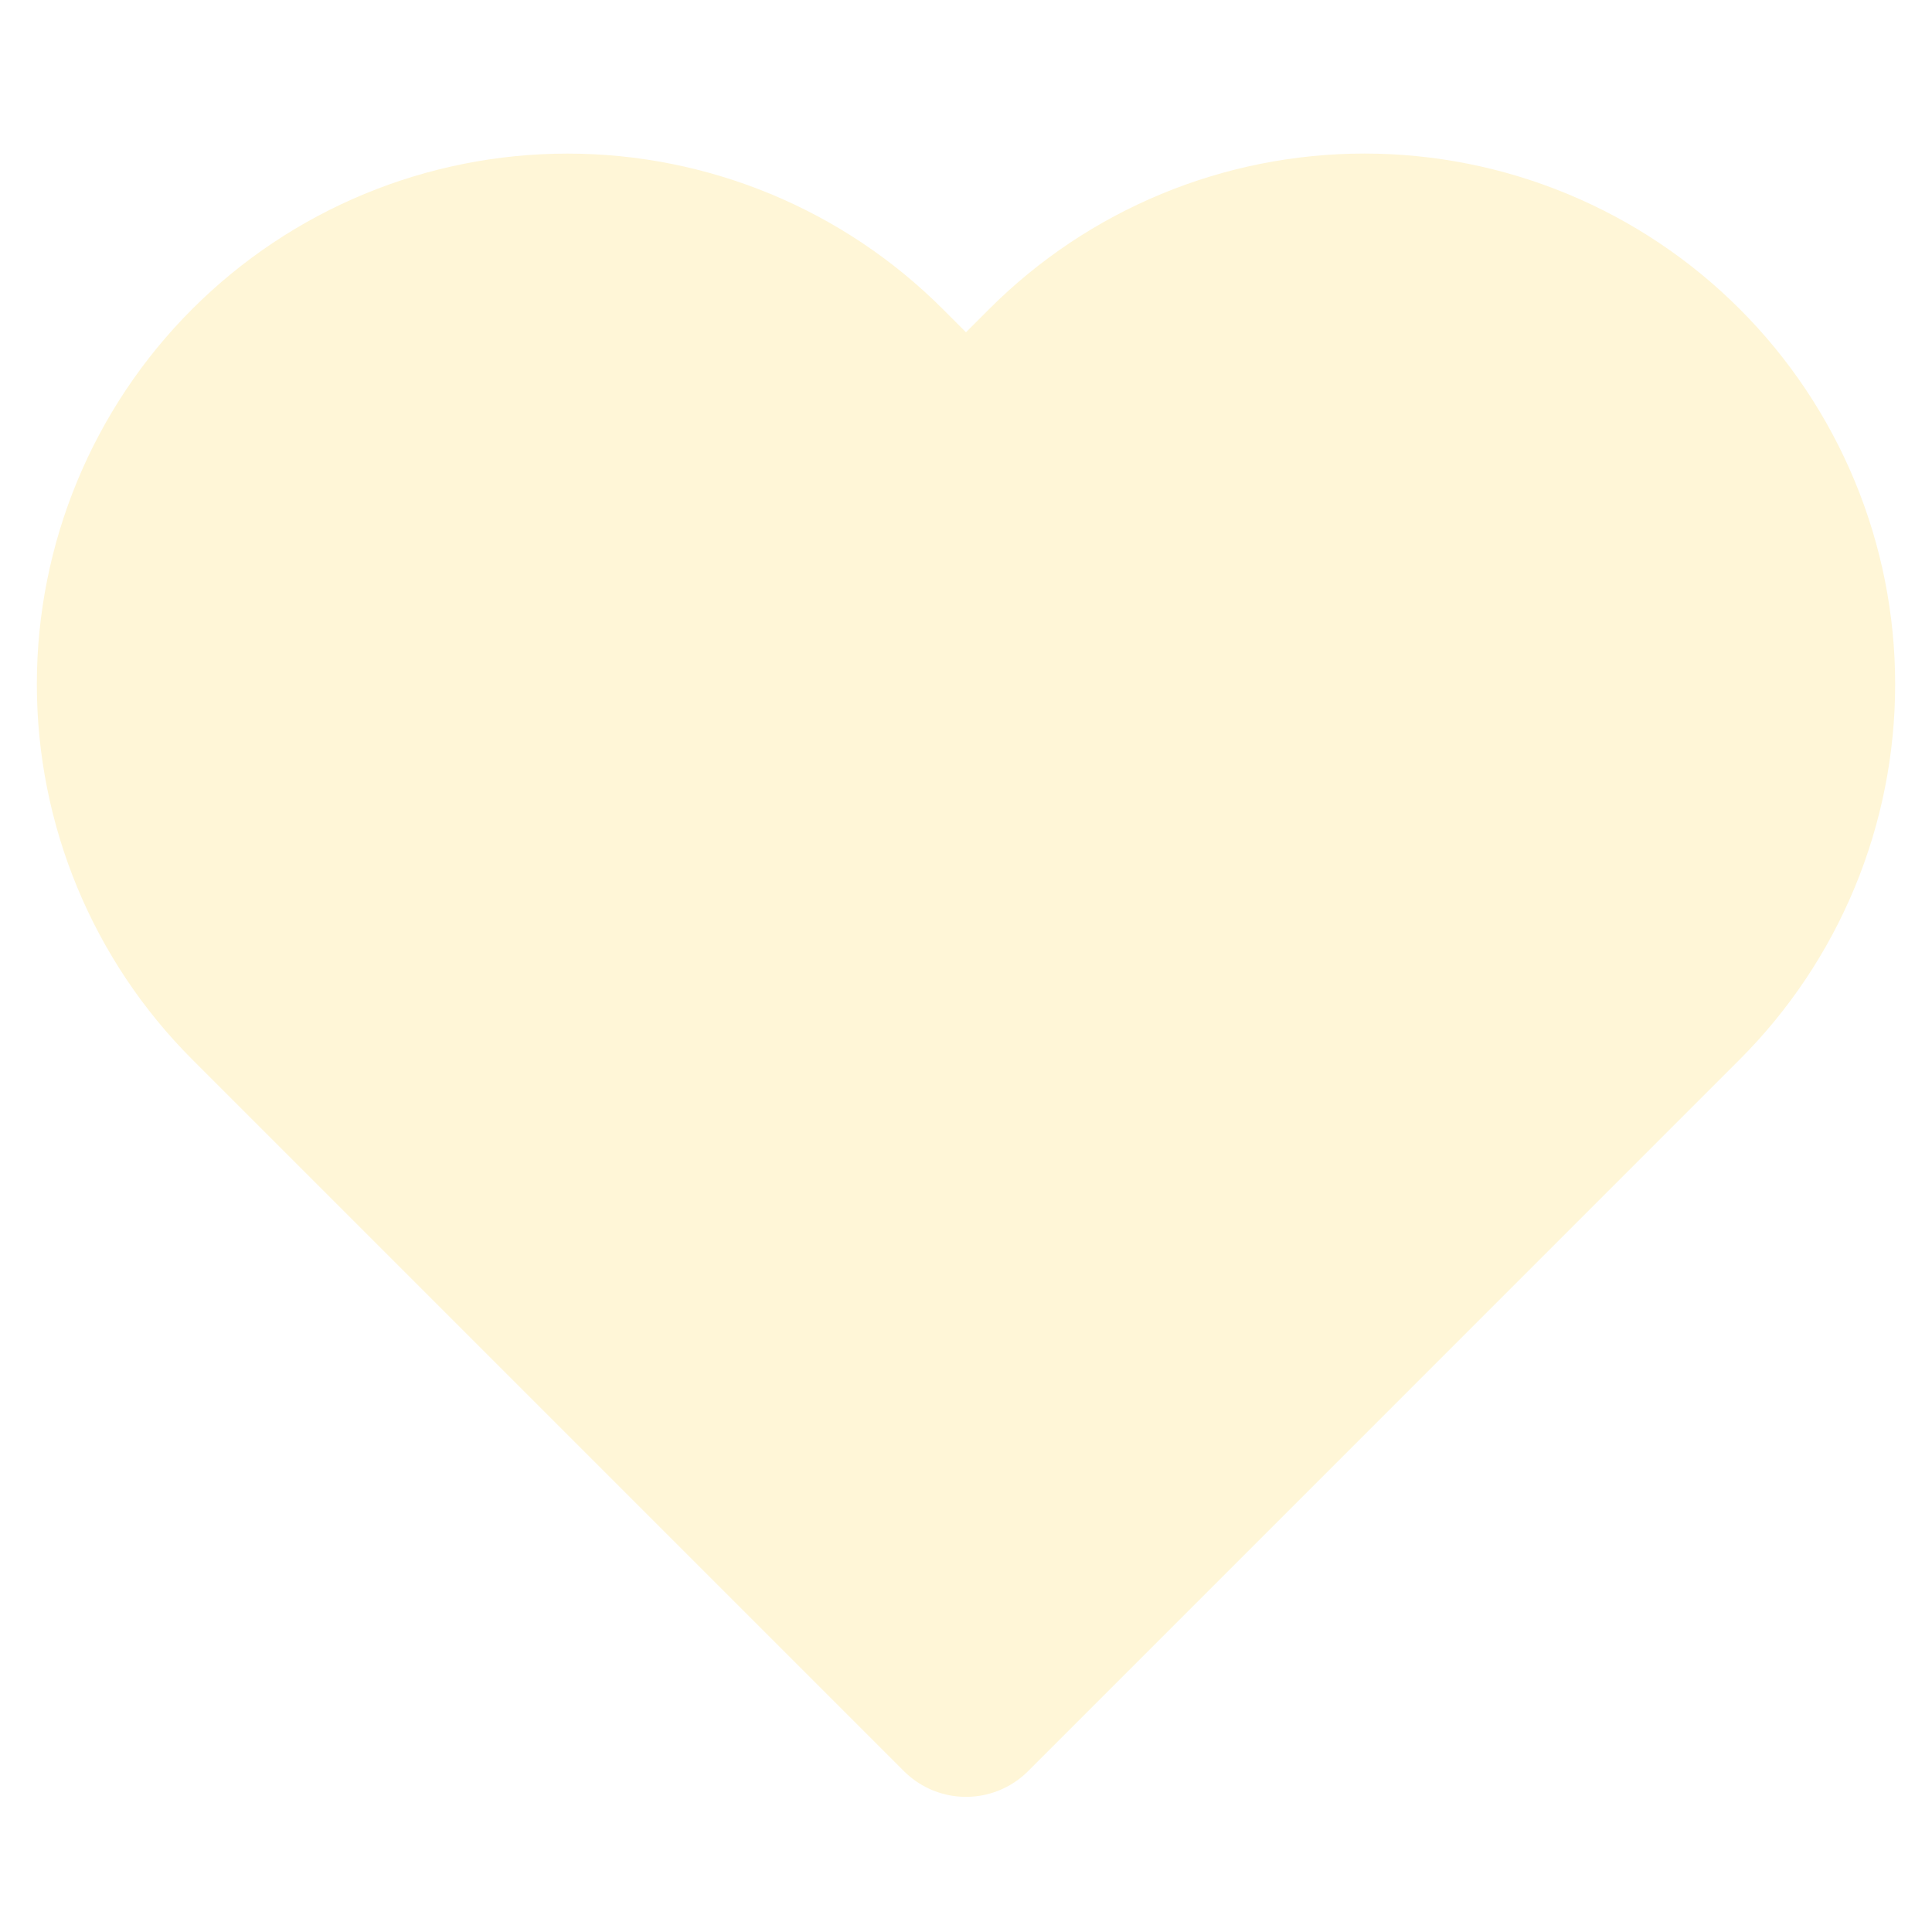
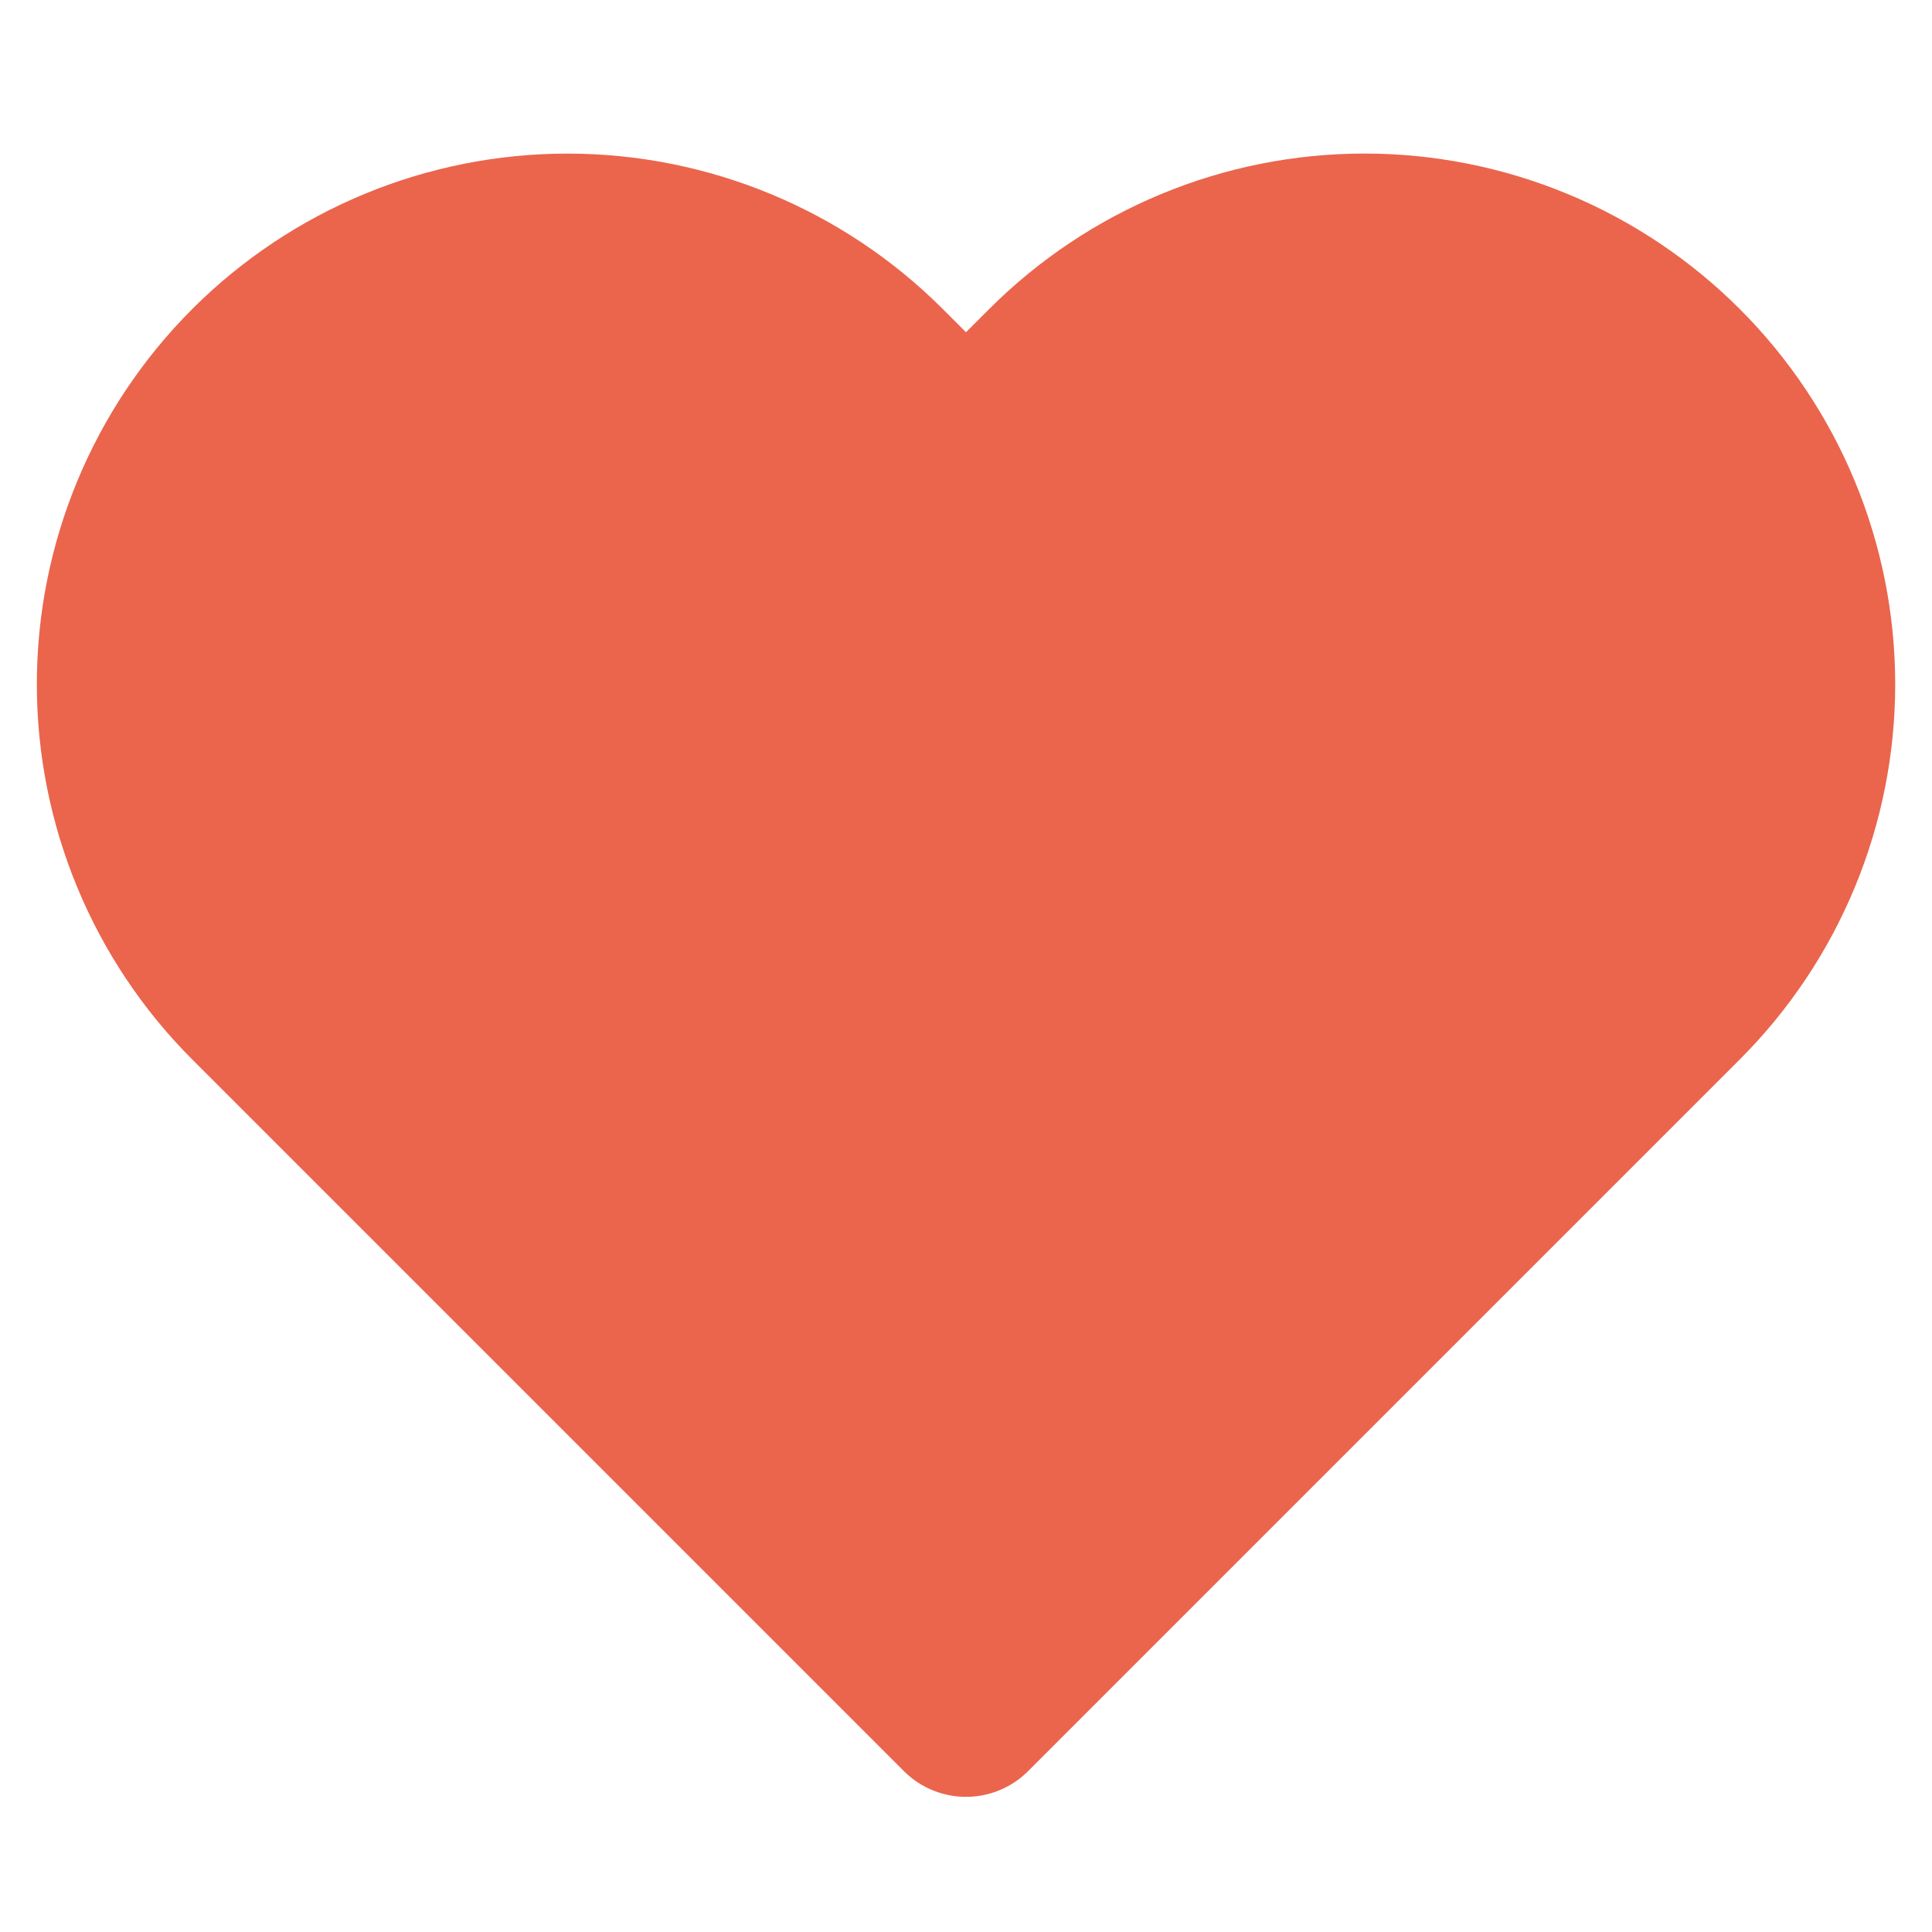
<svg xmlns="http://www.w3.org/2000/svg" width="44" height="44" viewBox="0 0 44 44" fill="none">
-   <path d="M38.206 8.452C37.27 7.515 36.158 6.772 34.934 6.265C33.711 5.758 32.399 5.497 31.075 5.497C29.75 5.497 28.438 5.758 27.215 6.265C25.991 6.772 24.879 7.515 23.943 8.452L22 10.395L20.056 8.452C18.165 6.56 15.6 5.498 12.925 5.498C10.25 5.498 7.684 6.56 5.793 8.452C3.901 10.343 2.839 12.908 2.839 15.583C2.839 18.258 3.901 20.823 5.793 22.715L22 38.922L38.206 22.715C39.143 21.779 39.886 20.667 40.393 19.443C40.9 18.219 41.161 16.908 41.161 15.583C41.161 14.259 40.9 12.947 40.393 11.723C39.886 10.5 39.143 9.388 38.206 8.452Z" fill="#FFF6D7" stroke="#FFF6D7" stroke-width="4" stroke-linecap="round" stroke-linejoin="round" />
+   <path d="M38.207 8.452C37.27 7.515 36.158 6.772 34.935 6.265C33.711 5.758 32.4 5.497 31.075 5.497C29.75 5.497 28.439 5.758 27.215 6.265C25.992 6.772 24.88 7.515 23.943 8.452L22 10.395L20.057 8.452C18.165 6.56 15.6 5.498 12.925 5.498C10.25 5.498 7.685 6.56 5.793 8.452C3.902 10.343 2.839 12.908 2.839 15.583C2.839 18.258 3.902 20.824 5.793 22.715L22 38.922L38.207 22.715C39.144 21.779 39.887 20.667 40.394 19.443C40.901 18.22 41.162 16.908 41.162 15.583C41.162 14.259 40.901 12.947 40.394 11.723C39.887 10.5 39.144 9.388 38.207 8.452Z" fill="#EA654C" stroke="#EA654C" stroke-width="4" stroke-linecap="round" stroke-linejoin="round" />
</svg>
